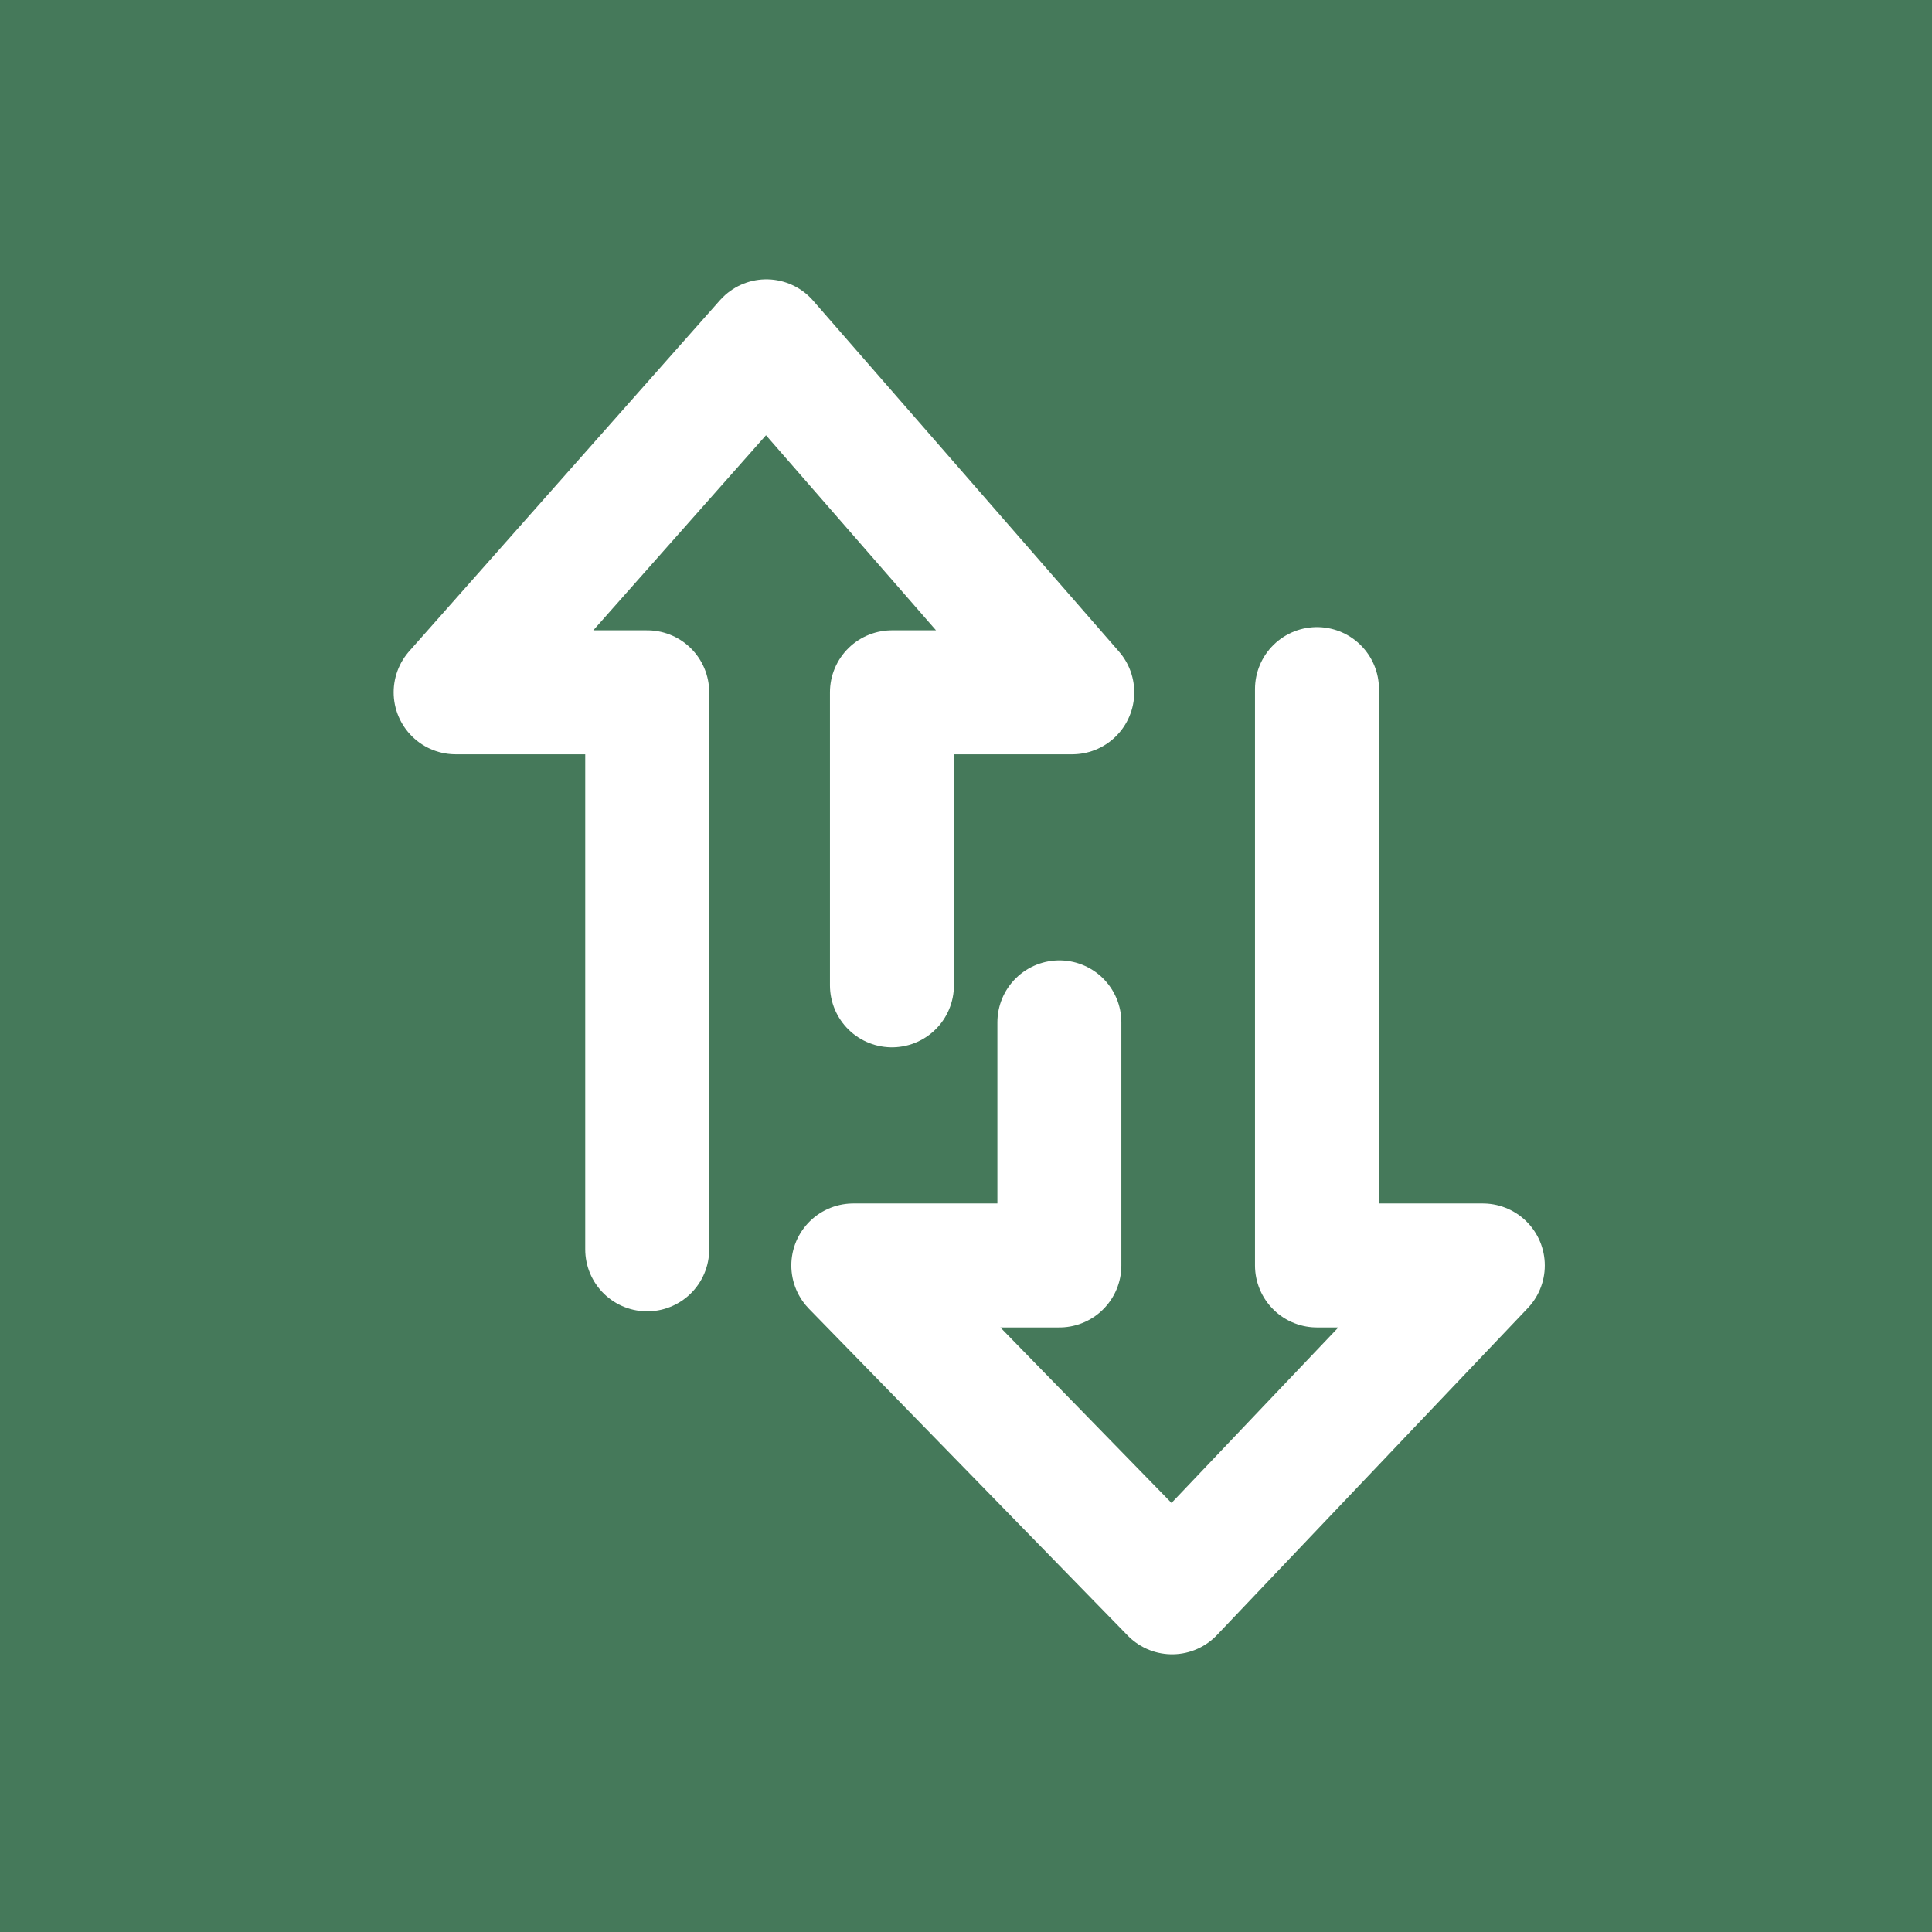
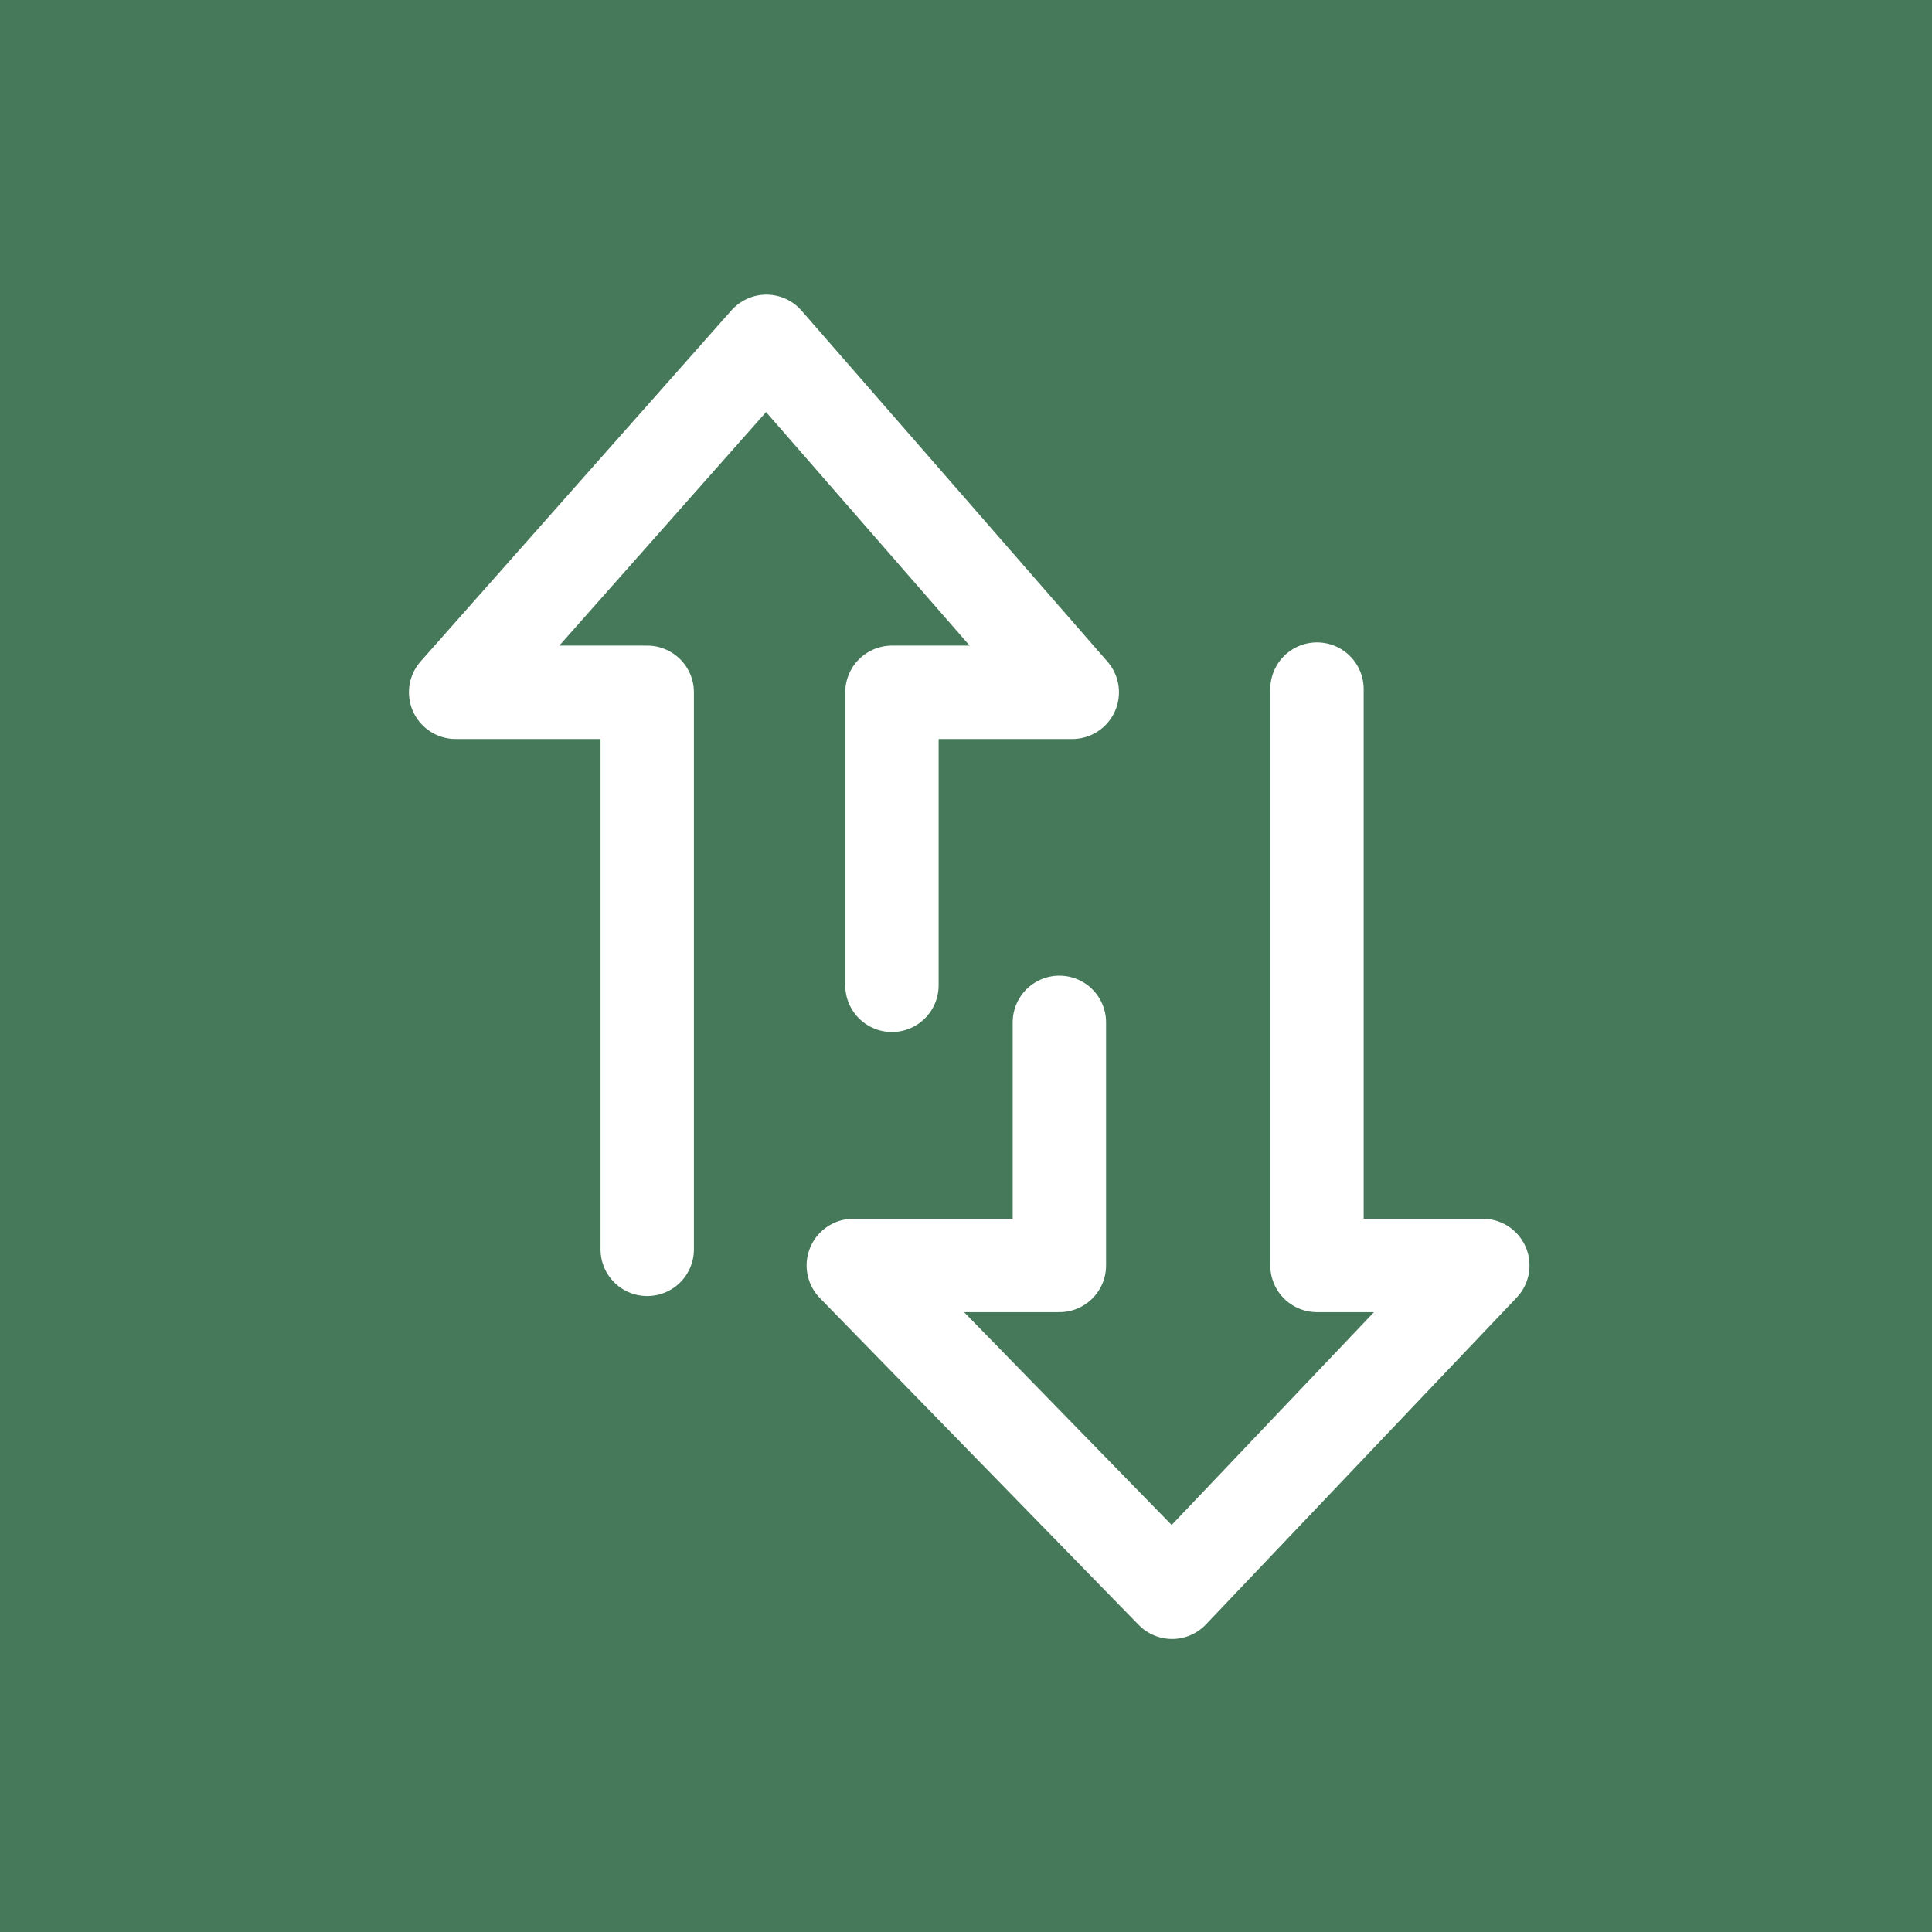
<svg xmlns="http://www.w3.org/2000/svg" viewBox="0 0 1200 1200" width="1200" height="1200">
  <rect width="1200" height="1200" fill="#45795a" />
-   <g fill="none" stroke="#ffffff" stroke-width="77" stroke-linecap="round" stroke-linejoin="round">
+   <g fill="none" stroke="#ffffff" stroke-width="58" stroke-linecap="round" stroke-linejoin="round">
    <path d="M 402 776 V 430 H 283 L 476 212 L 666 430 H 554 V 612" />
    <path d="M 818 428 V 786 H 921 L 728 989 L 530 786 H 658 V 635" />
  </g>
</svg>
